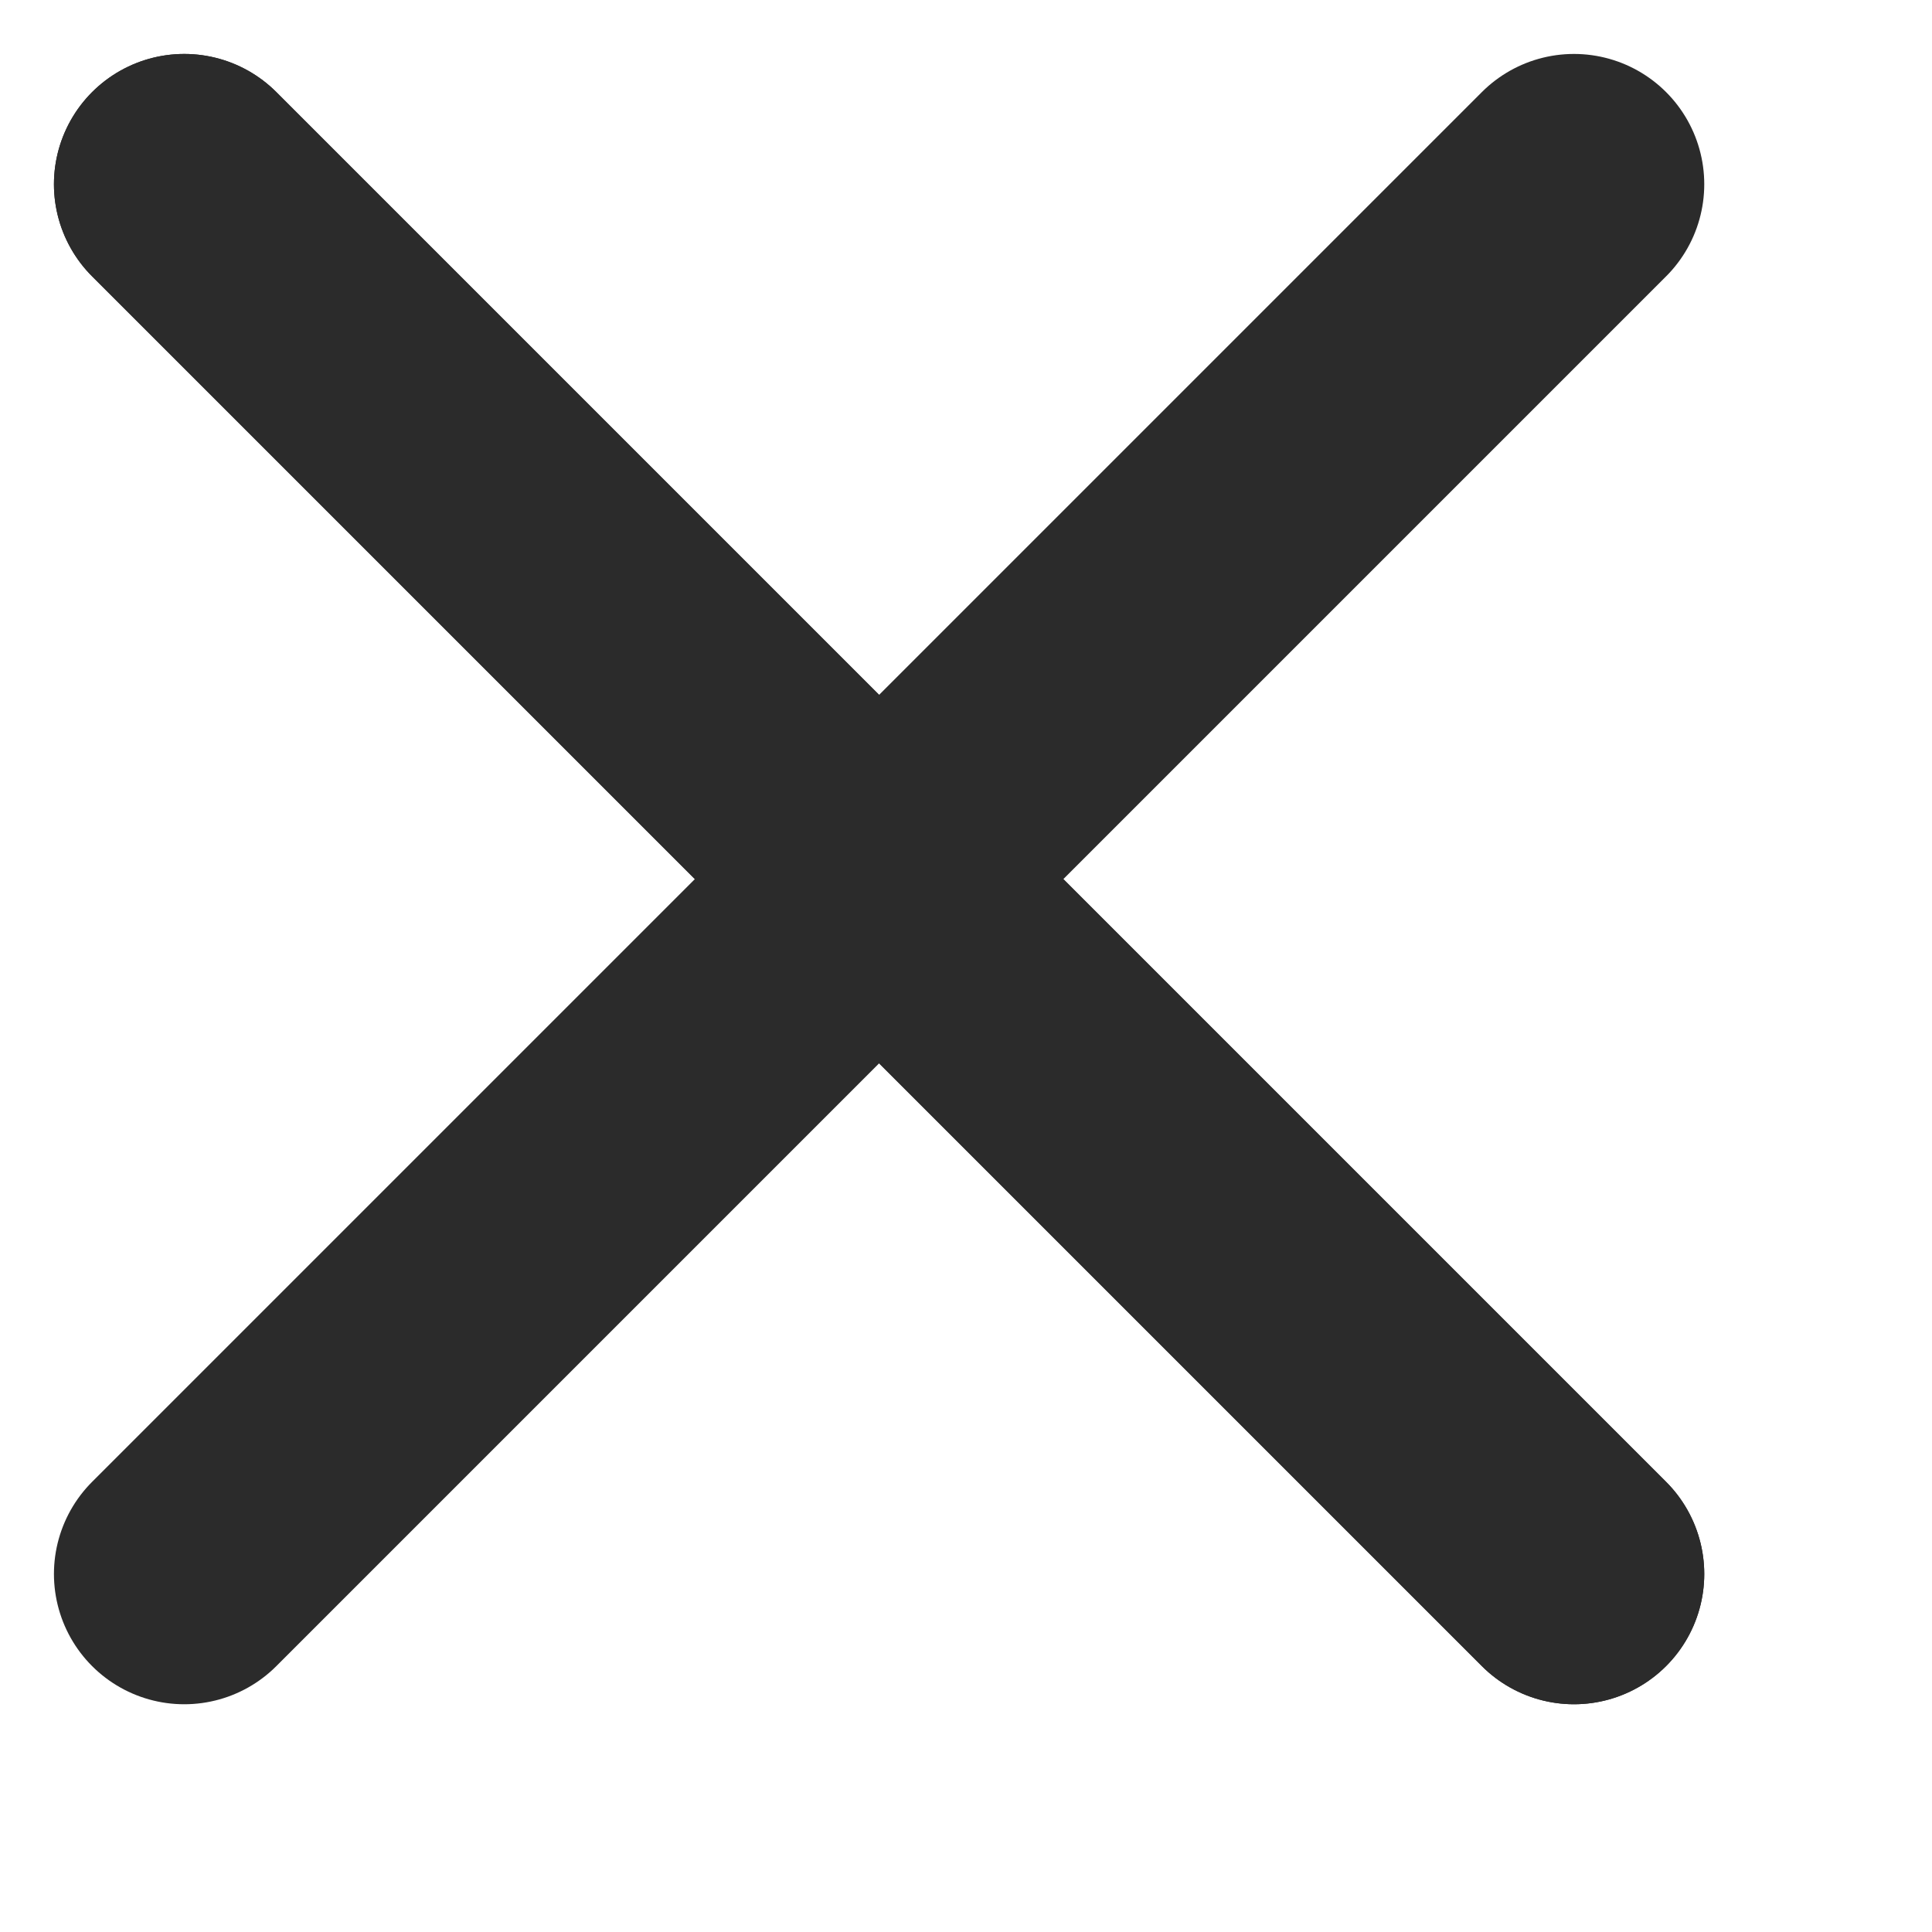
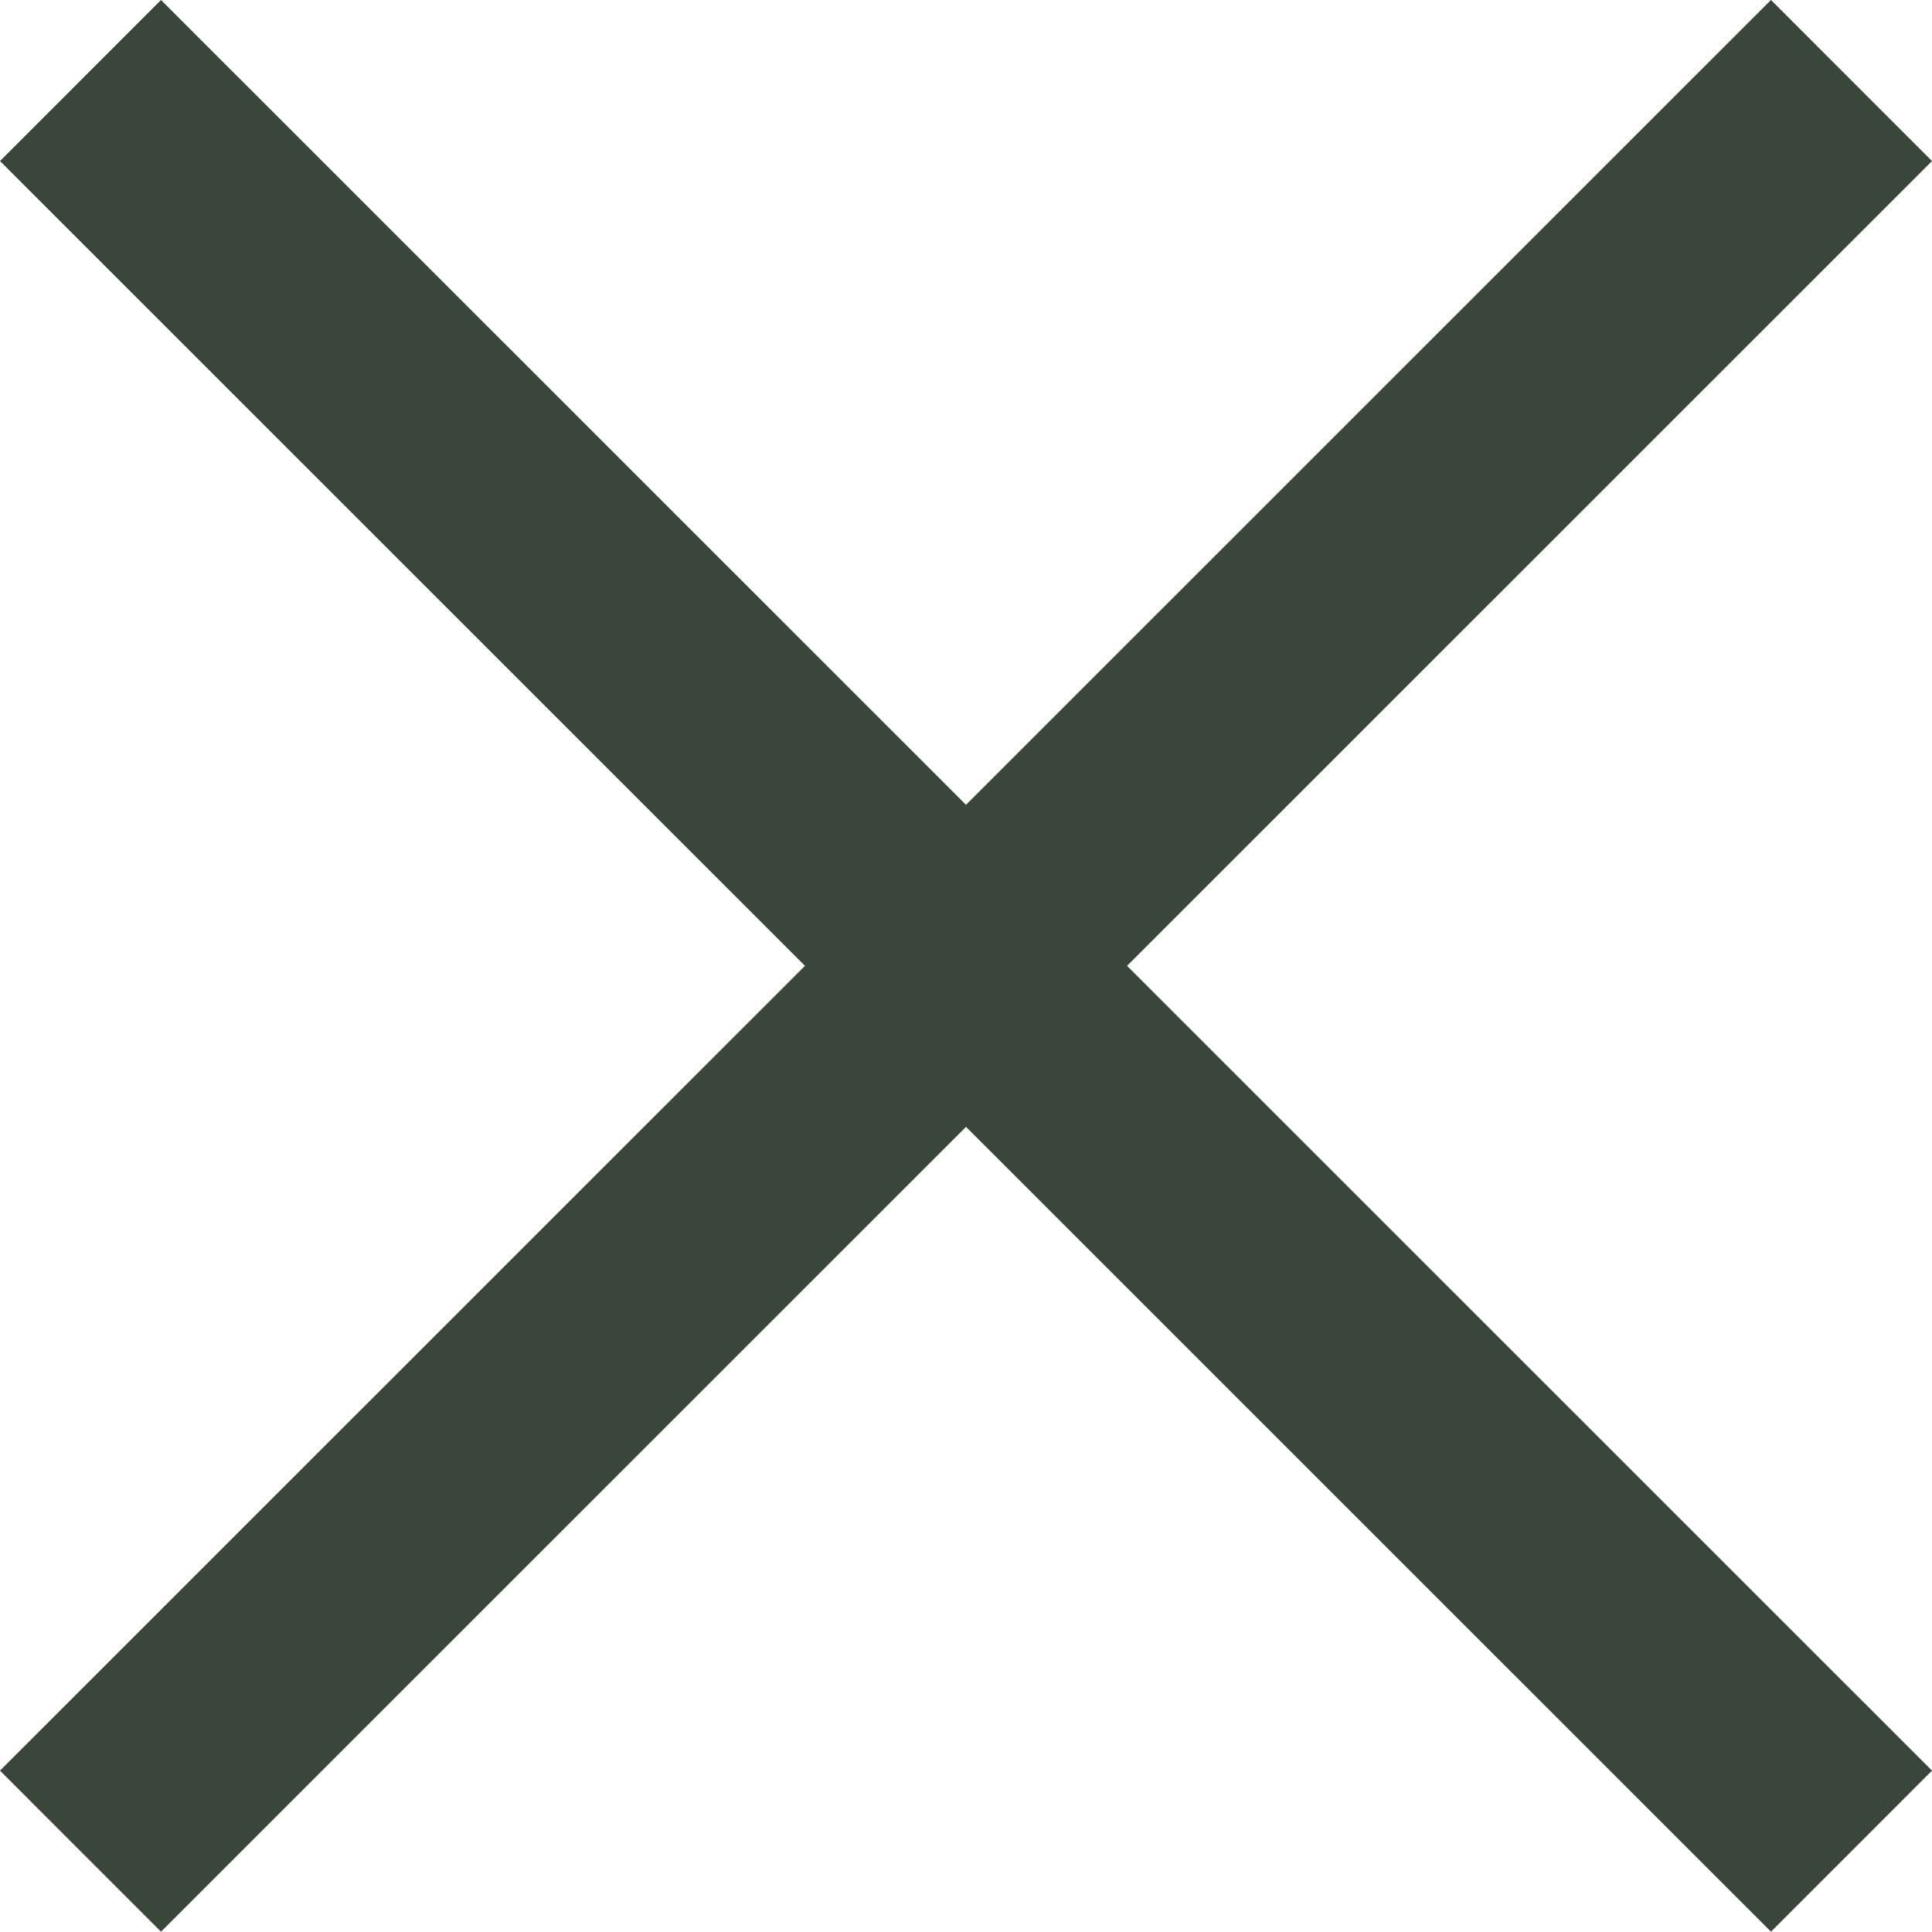
- <svg xmlns="http://www.w3.org/2000/svg" width="22.243" height="22.243" viewBox="0 0 22.243 22.243">
-   <g id="Group_2" data-name="Group 2" transform="translate(2.121 2.121)">
-     <line id="Line_1" data-name="Line 1" x2="16" y2="16" fill="none" stroke="#2b2b2b" stroke-linecap="round" stroke-width="3" />
-     <line id="Line_2" data-name="Line 2" x2="16" y2="16" fill="none" stroke="#2b2b2b" stroke-linecap="round" stroke-width="3" />
-     <line id="Line_3" data-name="Line 3" x1="16" y2="16" fill="none" stroke="#2b2b2b" stroke-linecap="round" stroke-width="3" />
+ <svg xmlns="http://www.w3.org/2000/svg" width="16.967" height="16.964" viewBox="0 0 16.967 16.964">
+   <g id="Group_32" data-name="Group 32" transform="translate(-508.793 -340.793)">
+     <line id="Line_7" data-name="Line 7" x2="15.553" y2="15.55" transform="translate(509.5 341.5)" fill="none" stroke="#3a463b" stroke-width="2" />
+     <line id="Line_8" data-name="Line 8" x1="15.553" y2="15.55" transform="translate(509.5 341.5)" fill="none" stroke="#3a463b" stroke-width="2" />
  </g>
</svg>
